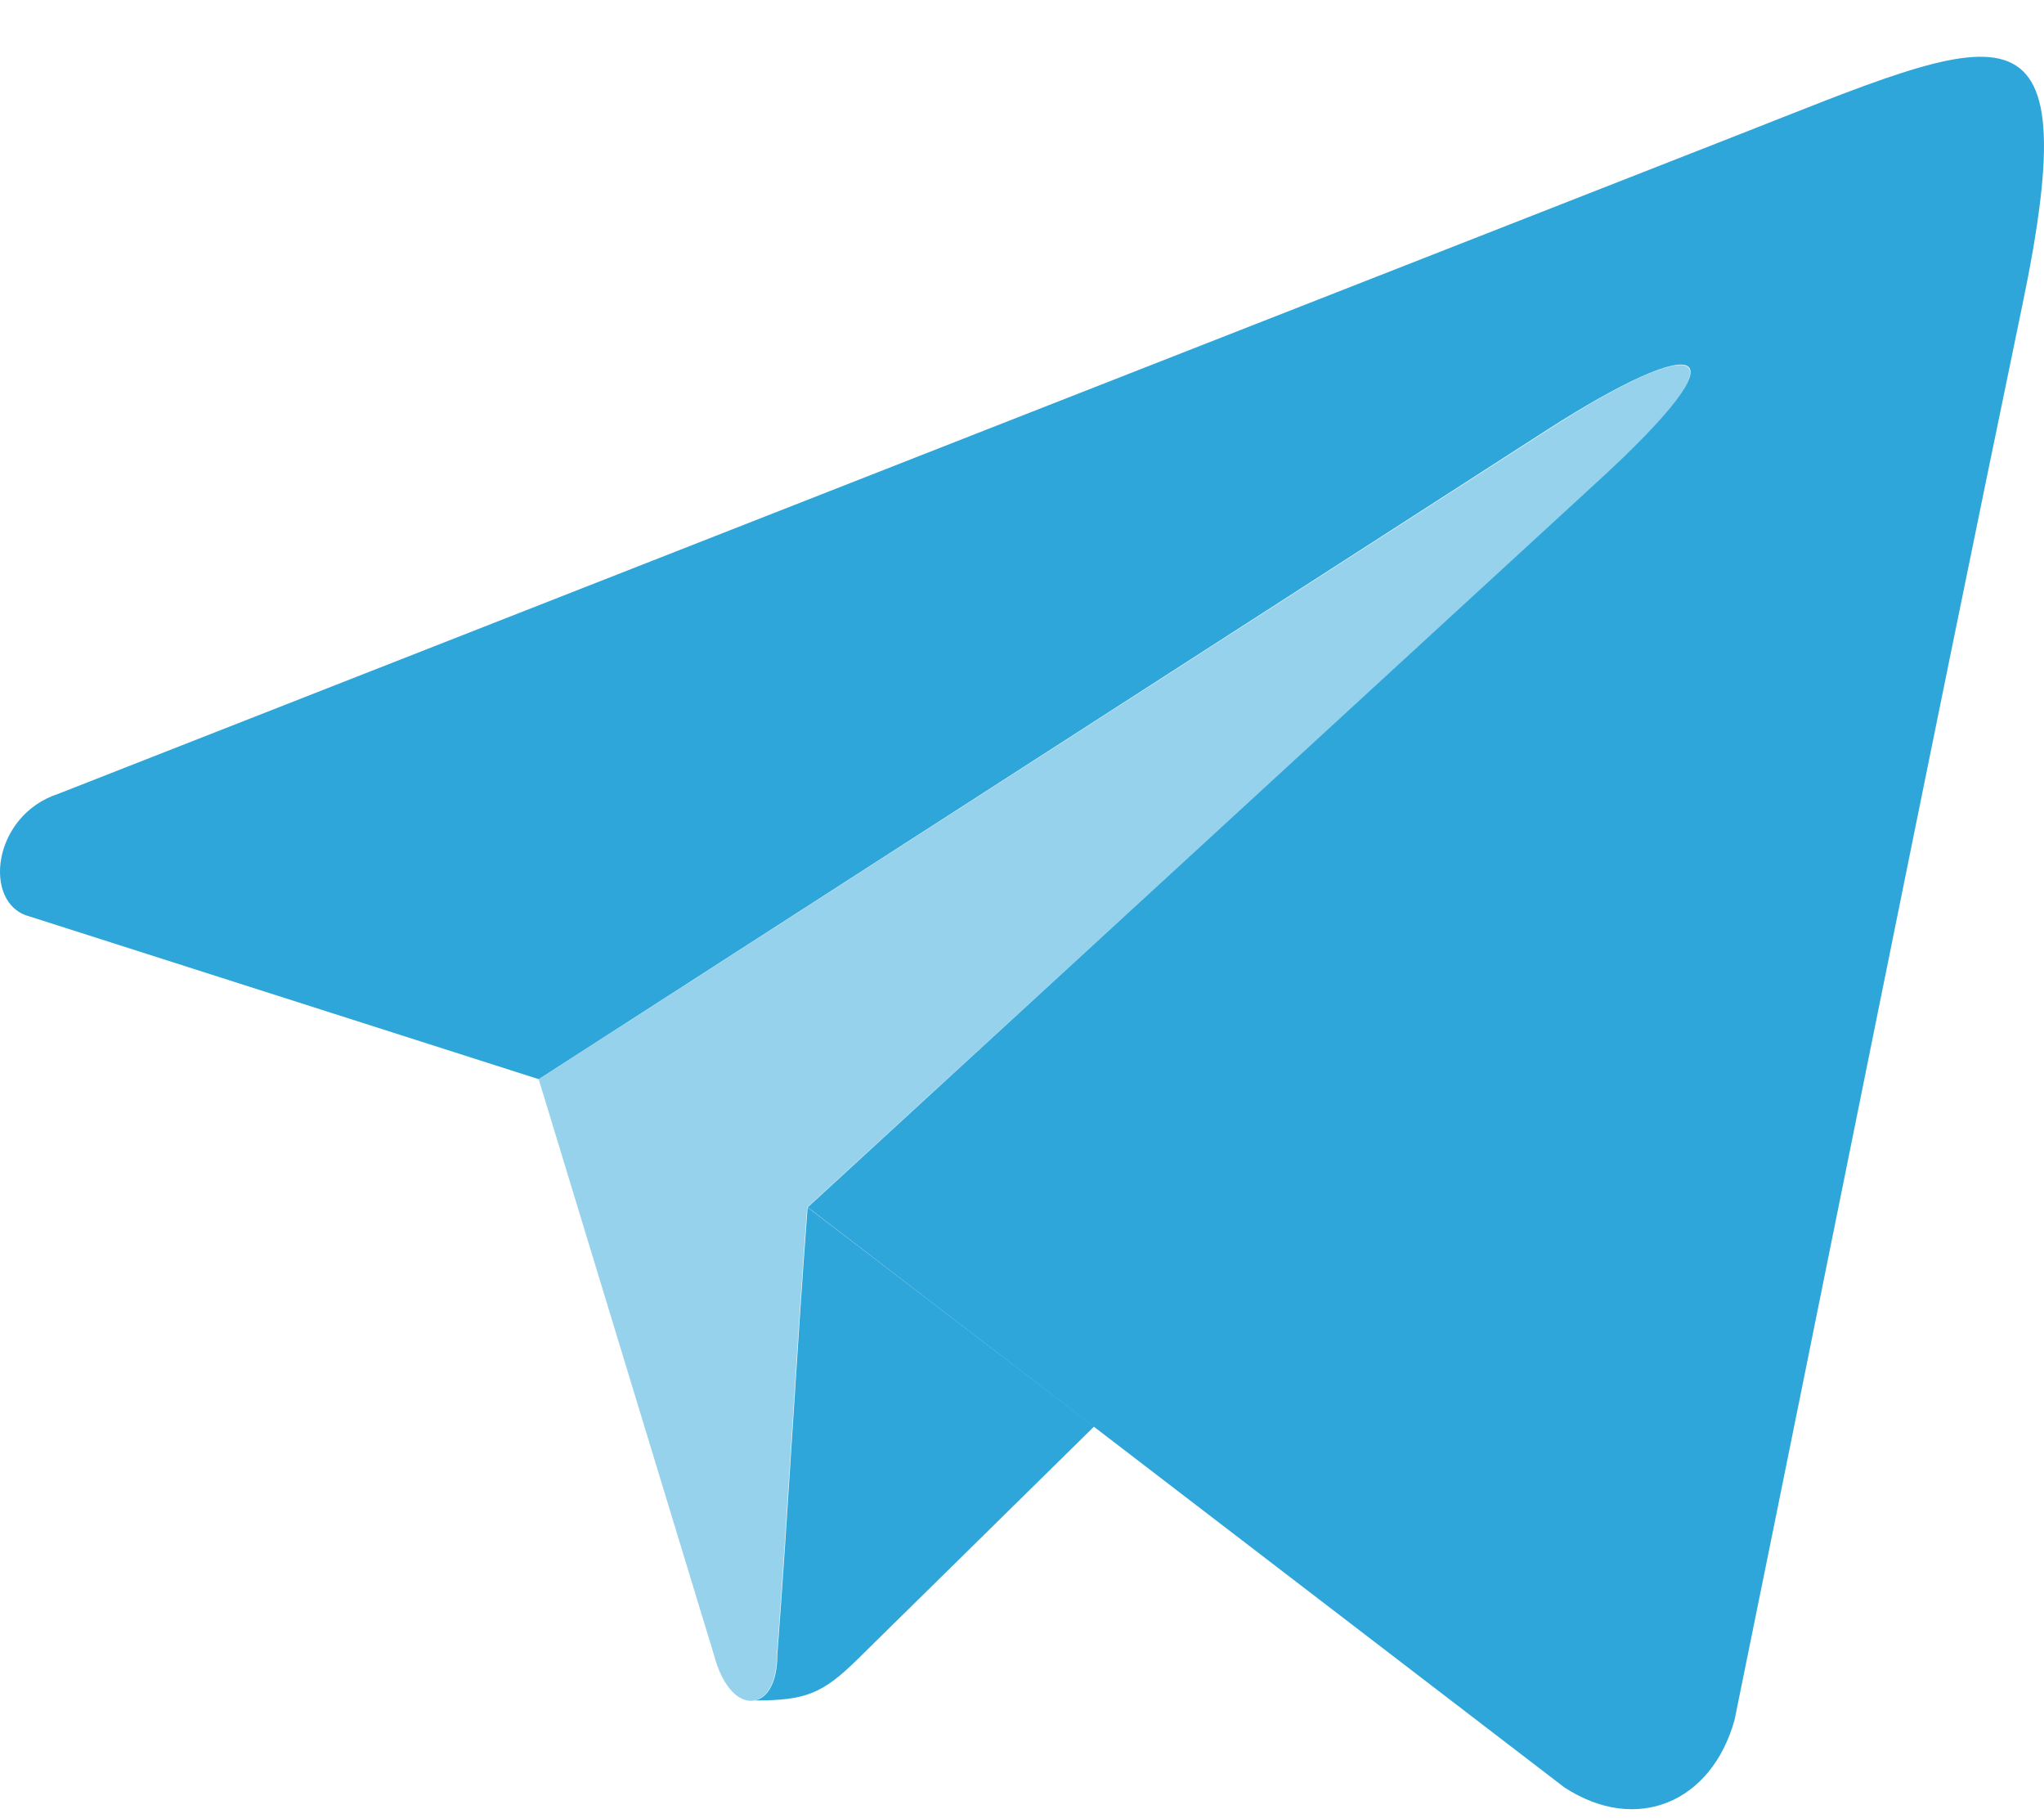
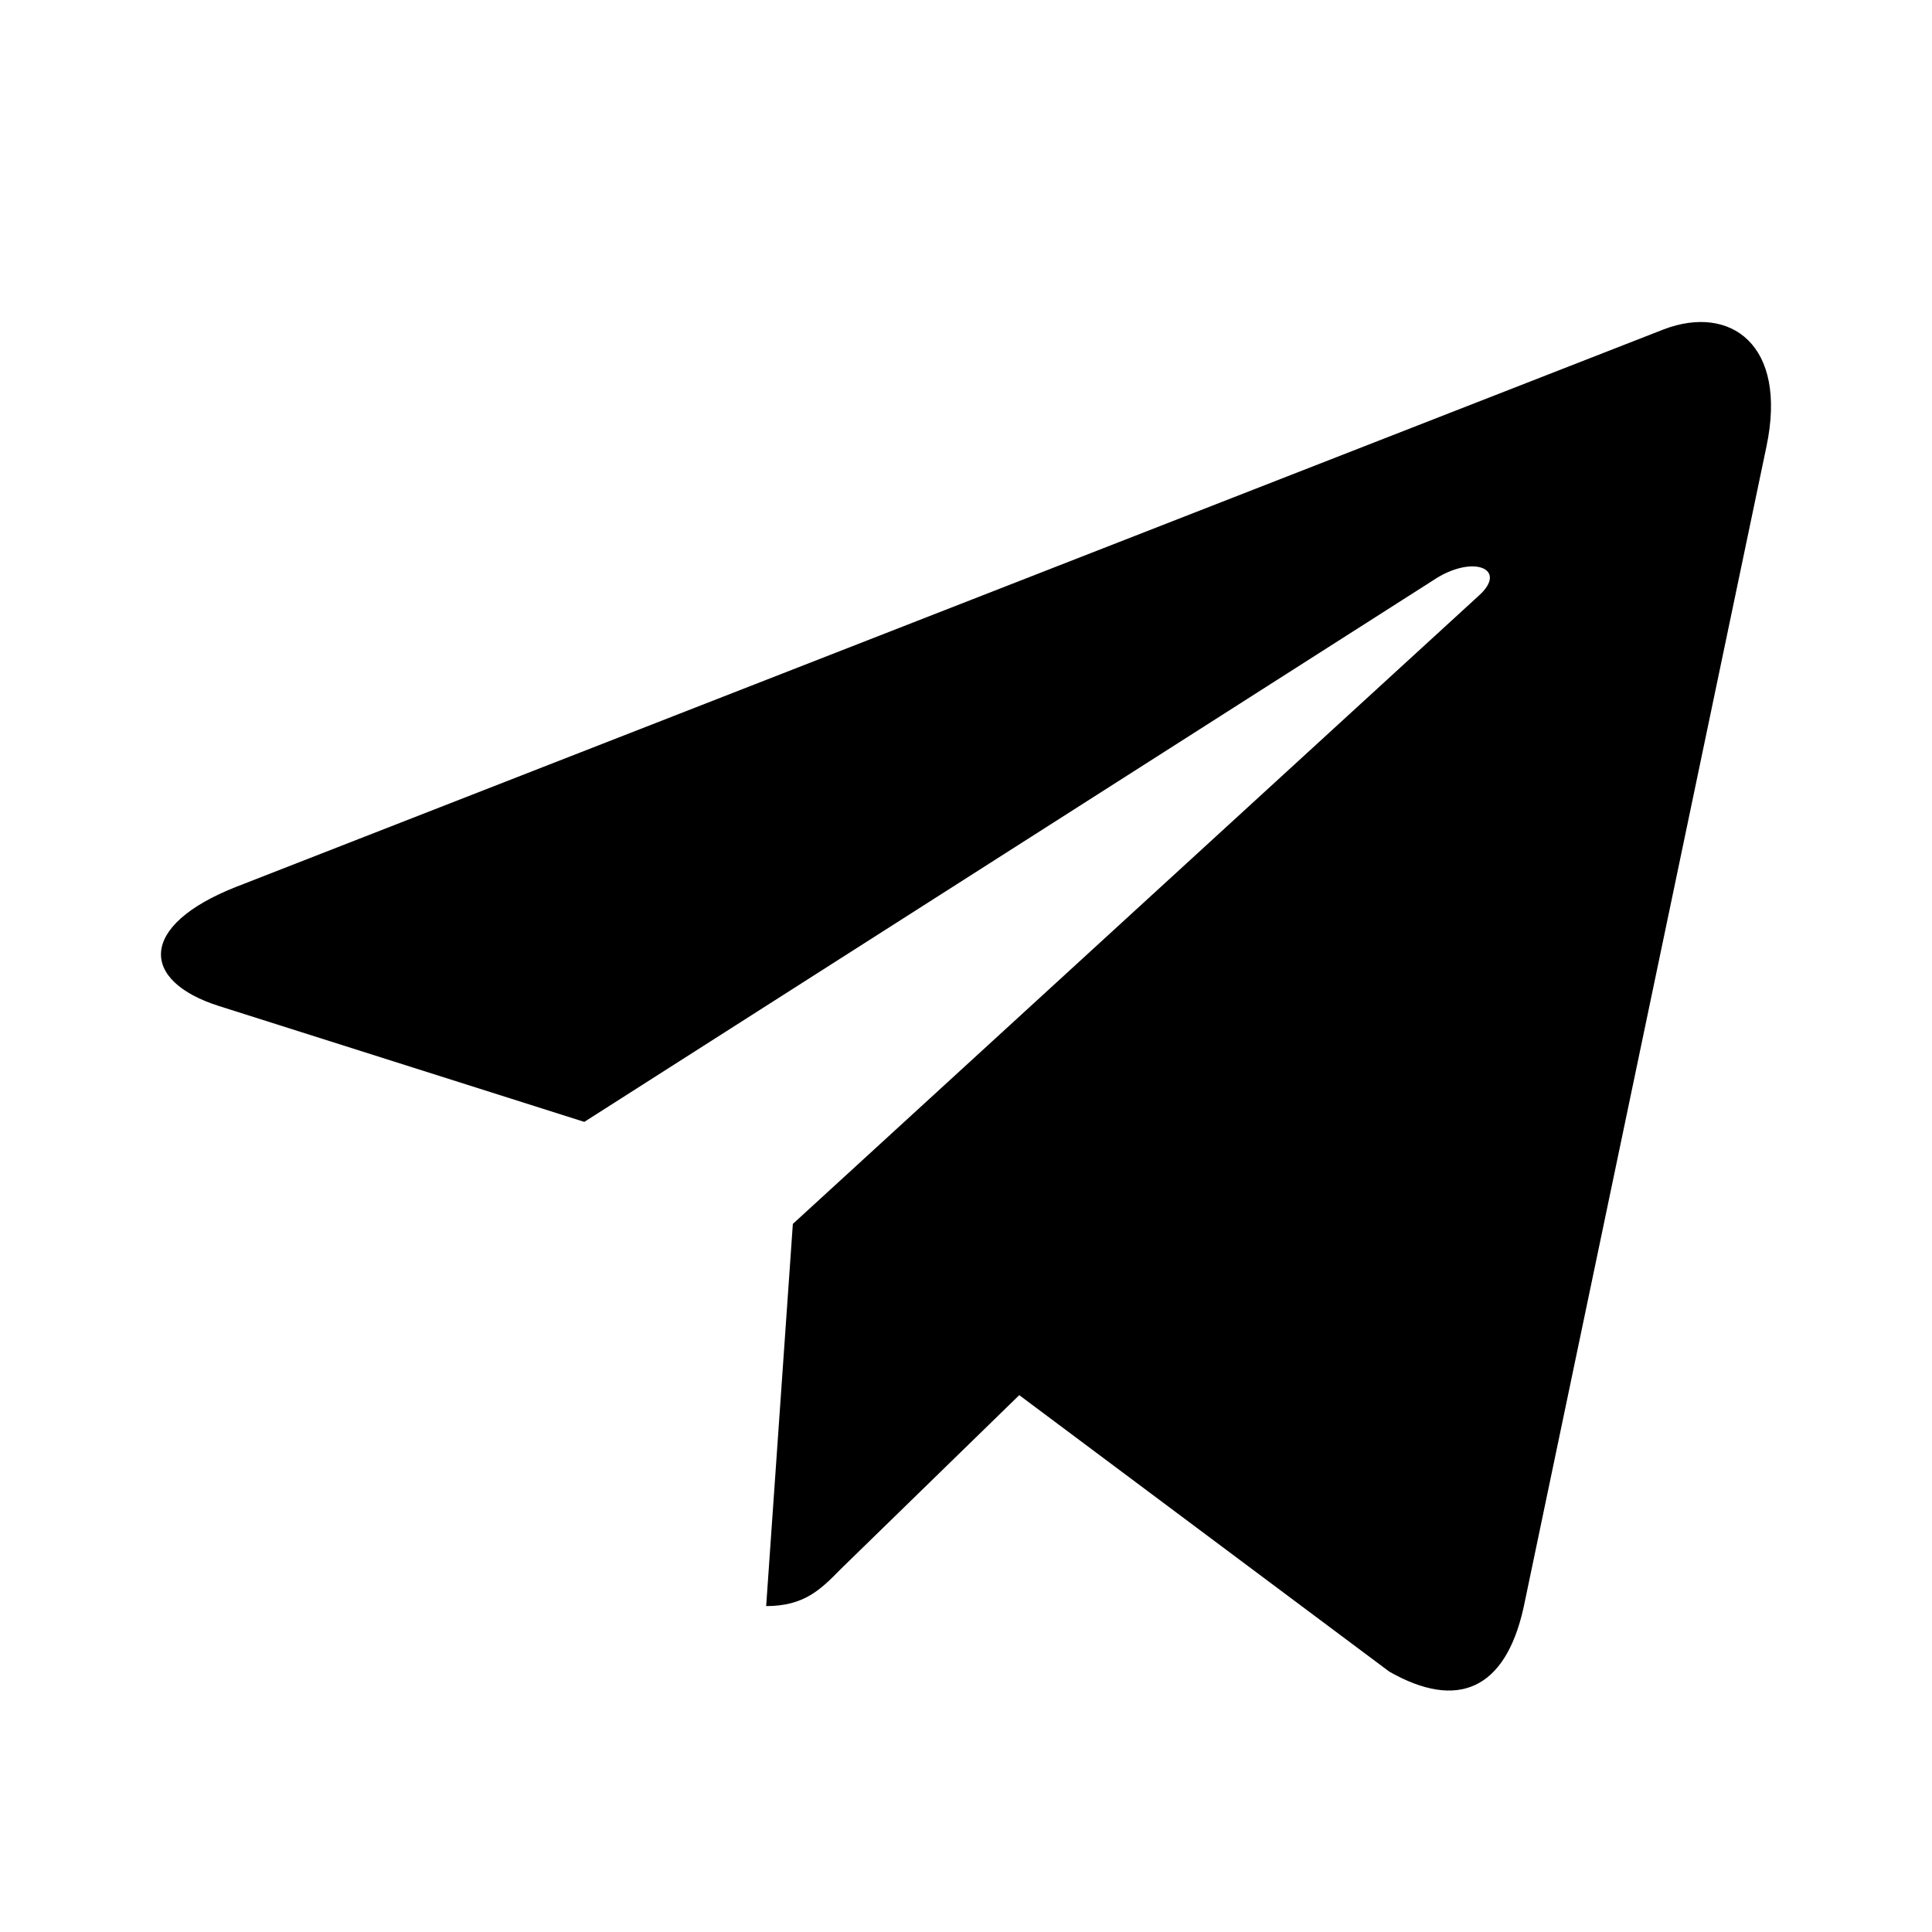
- <svg xmlns="http://www.w3.org/2000/svg" width="18" height="16" viewBox="0 0 18 16" fill="none">
-   <path fill-rule="evenodd" clip-rule="evenodd" d="M0.253 8.066L4.744 9.501L13.623 3.785C14.963 2.924 15.438 2.99 14.053 4.254L7.113 10.629L9.636 12.563L13.776 15.736C14.409 16.149 15.072 15.872 15.275 15.142C16.121 10.992 16.947 6.842 17.807 2.698C18.406 -0.173 17.624 0.28 15.27 1.202L8.795 3.74L0.515 6.988C-0.074 7.18 -0.153 7.955 0.253 8.066Z" fill="#2FA6D9" />
-   <path opacity="0.5" fill-rule="evenodd" clip-rule="evenodd" d="M4.744 9.502L6.287 14.569C6.366 14.866 6.514 14.996 6.643 14.971C6.752 14.951 6.841 14.815 6.841 14.573C6.94 13.264 7.009 11.94 7.108 10.63L14.053 4.26C15.433 2.995 14.958 2.925 13.622 3.791L4.744 9.502Z" fill="#2FA6D9" />
-   <path fill-rule="evenodd" clip-rule="evenodd" d="M7.112 10.63C7.013 11.939 6.944 13.264 6.845 14.573C6.845 14.815 6.756 14.951 6.647 14.971C7.097 14.971 7.245 14.91 7.552 14.608L9.635 12.559L7.112 10.63Z" fill="#2FA6D9" />
+ <svg xmlns="http://www.w3.org/2000/svg" width="16" height="16" viewBox="0 0 16 16" fill="none">
+   <path d="M14.629 3.698L12.617 13.316C12.465 13.995 12.069 14.164 11.506 13.844L8.441 11.554L6.961 12.996C6.798 13.162 6.661 13.301 6.345 13.301L6.566 10.136L12.248 4.932C12.495 4.709 12.194 4.585 11.864 4.809L4.839 9.291L1.815 8.332C1.157 8.124 1.145 7.665 1.952 7.346L13.78 2.727C14.328 2.519 14.807 2.851 14.629 3.698Z" fill="black" />
</svg>
